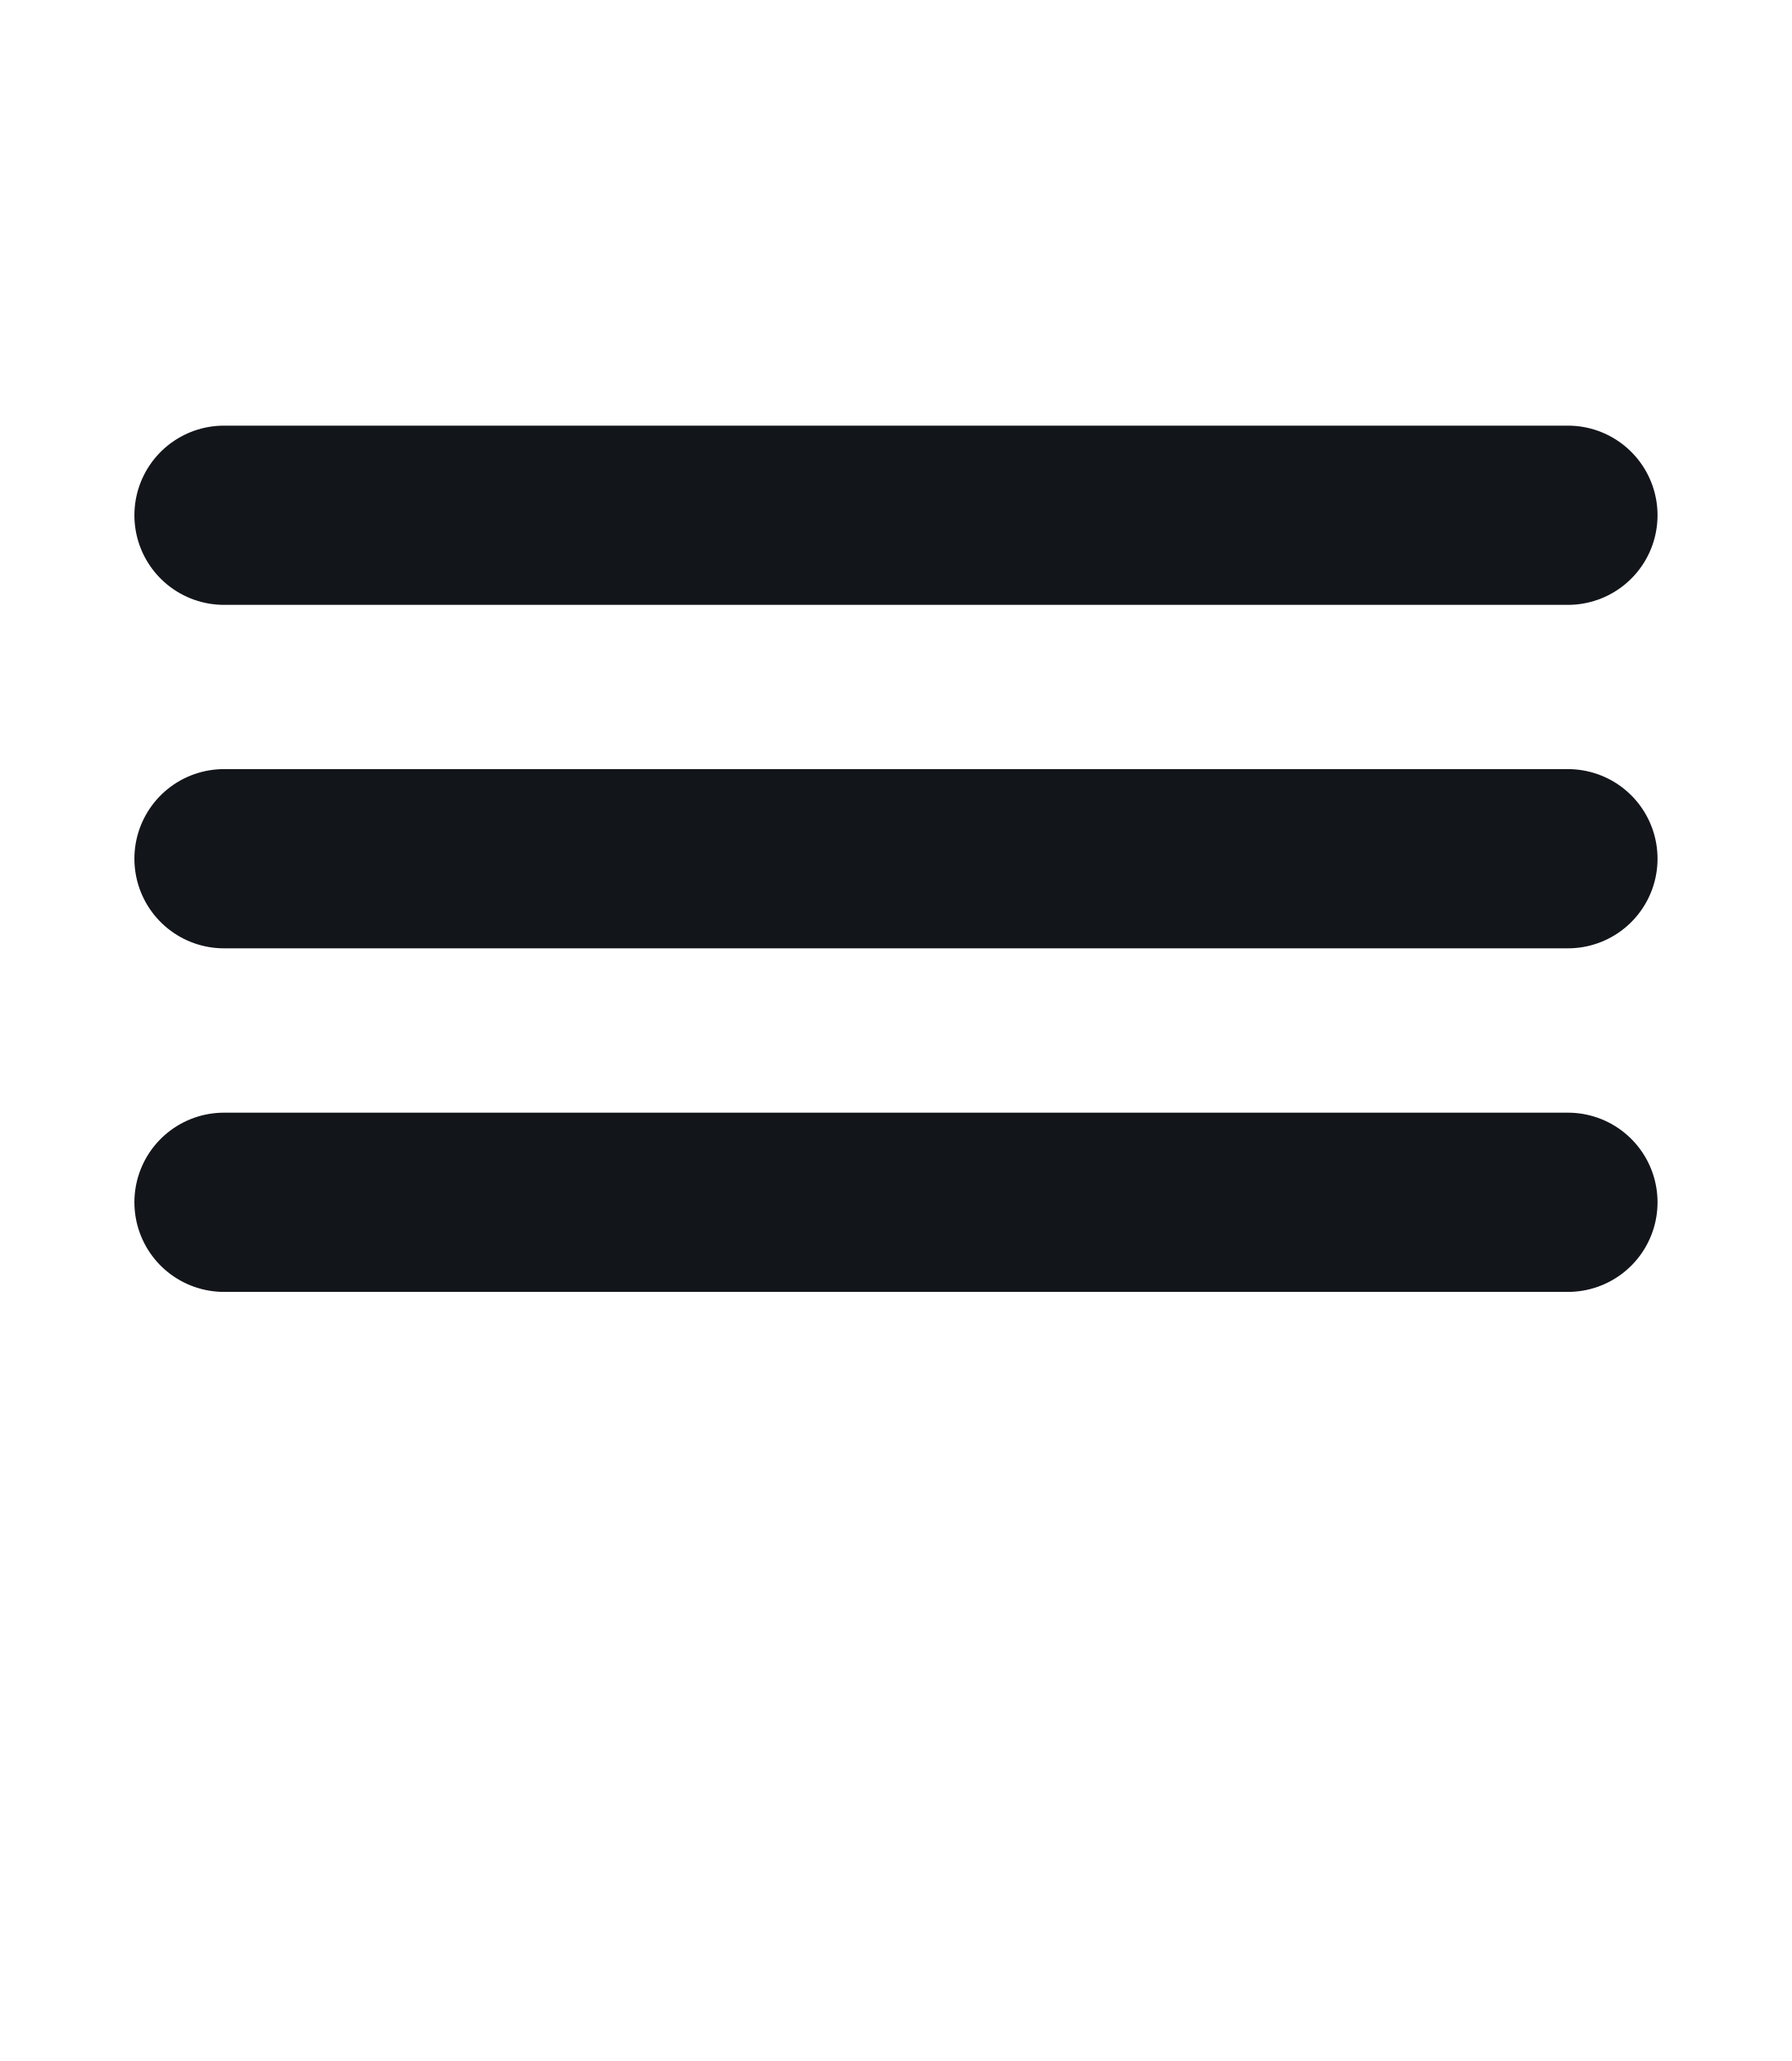
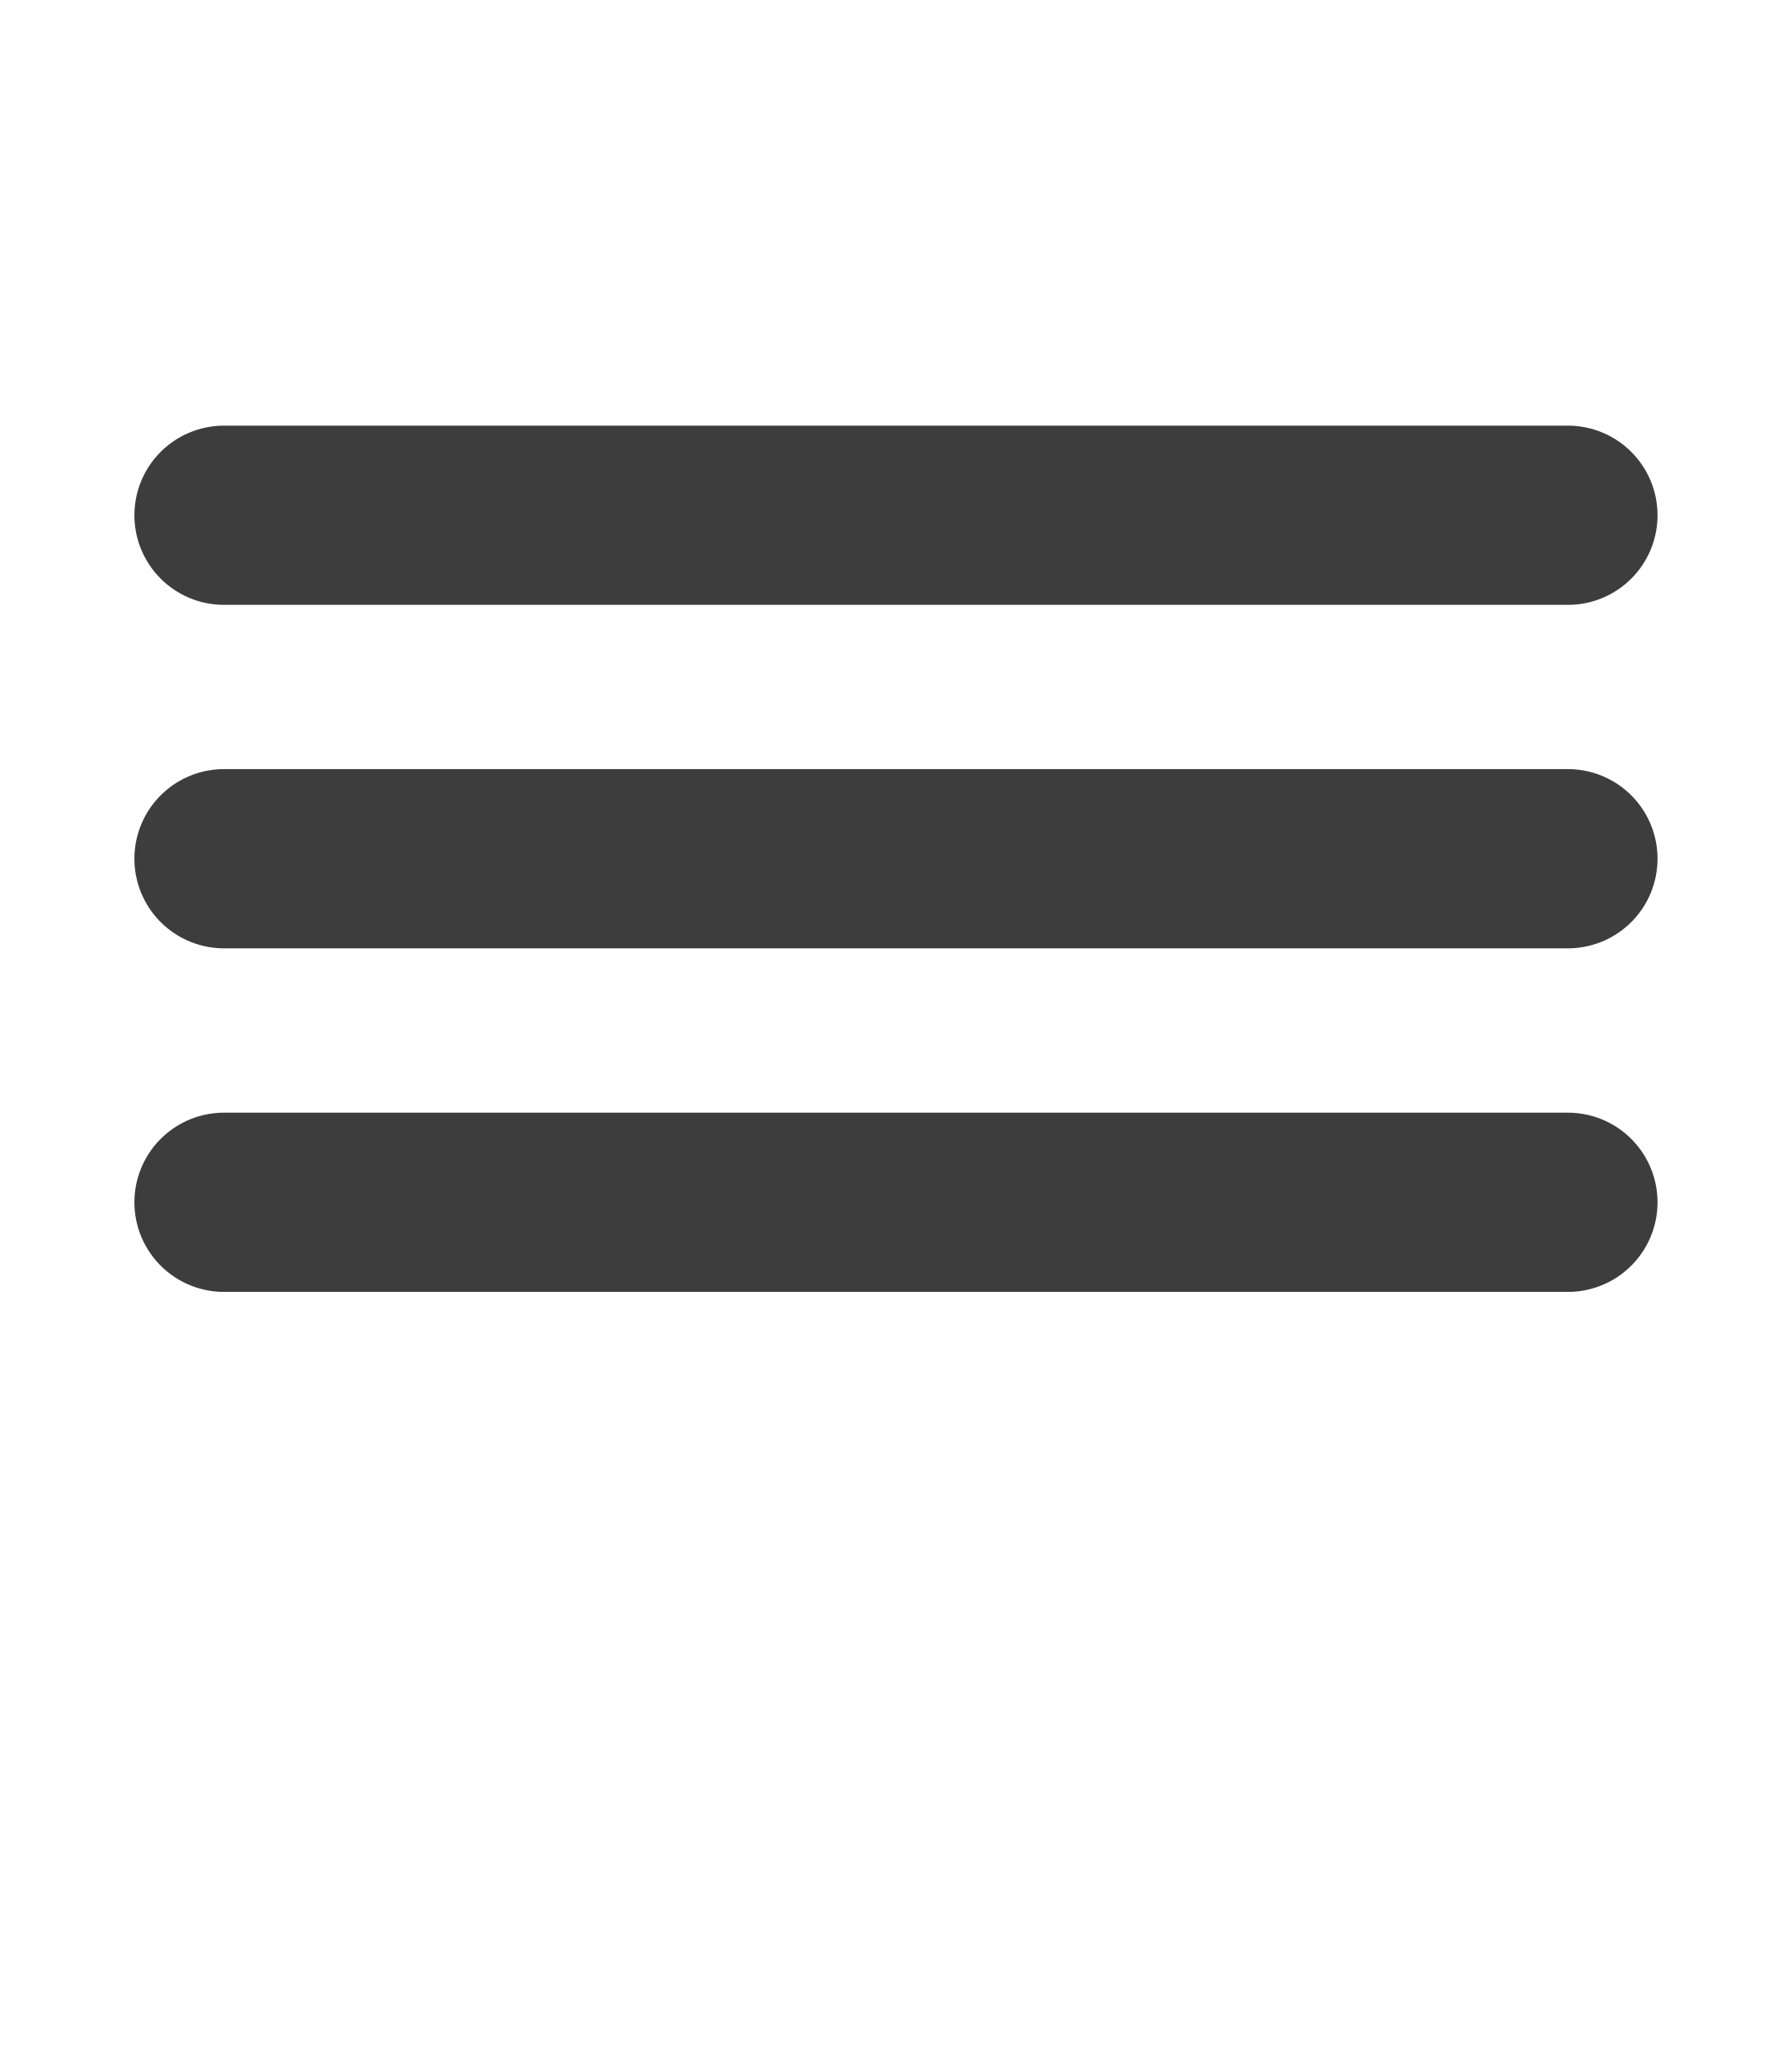
<svg xmlns="http://www.w3.org/2000/svg" width="40" height="46" viewBox="0 0 40 46" fill="none">
-   <path d="M35 26.834H5" stroke="#12151A" stroke-width="4" stroke-linecap="round" stroke-linejoin="round" />
-   <path d="M35 19.166H5" stroke="#12151A" stroke-width="4" stroke-linecap="round" stroke-linejoin="round" />
-   <path d="M35 11.5H5" stroke="#12151A" stroke-width="4" stroke-linecap="round" stroke-linejoin="round" />
+   <path d="M35 26.834H5" stroke="#3d3d3d" stroke-width="4" stroke-linecap="round" stroke-linejoin="round" />
+   <path d="M35 19.166H5" stroke="#3d3d3d" stroke-width="4" stroke-linecap="round" stroke-linejoin="round" />
+   <path d="M35 11.5H5" stroke="#3d3d3d" stroke-width="4" stroke-linecap="round" stroke-linejoin="round" />
</svg>
